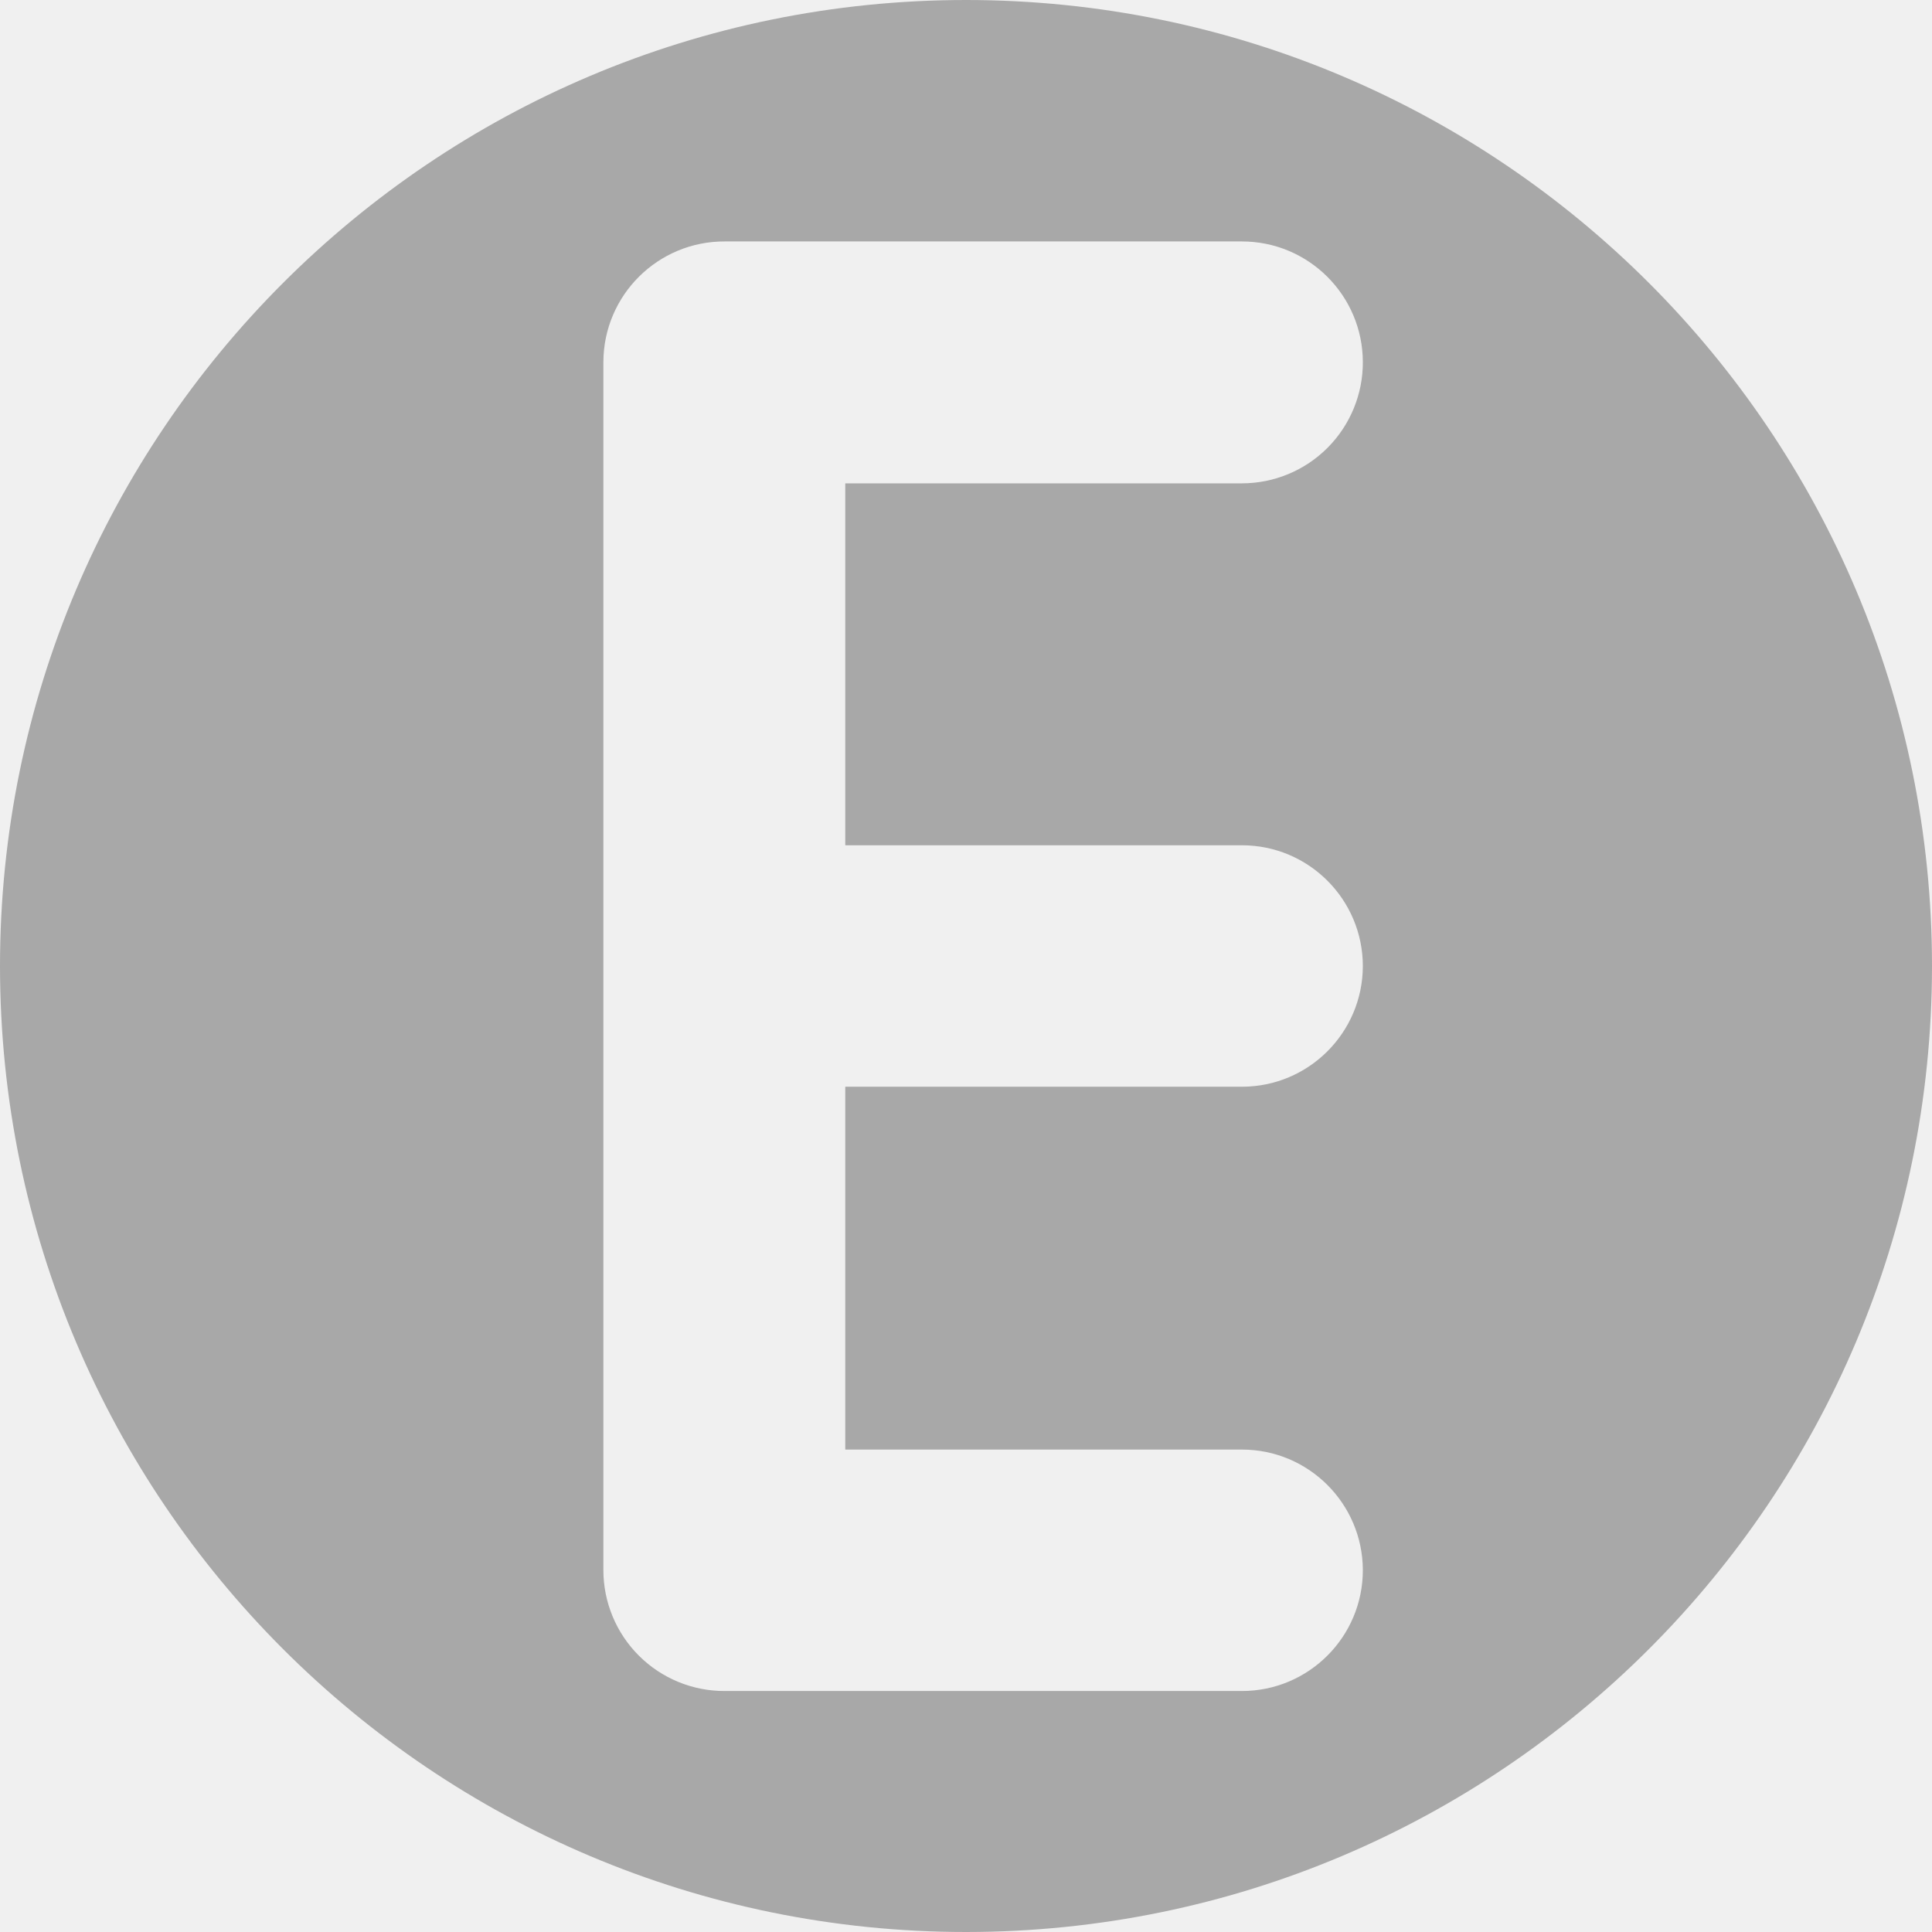
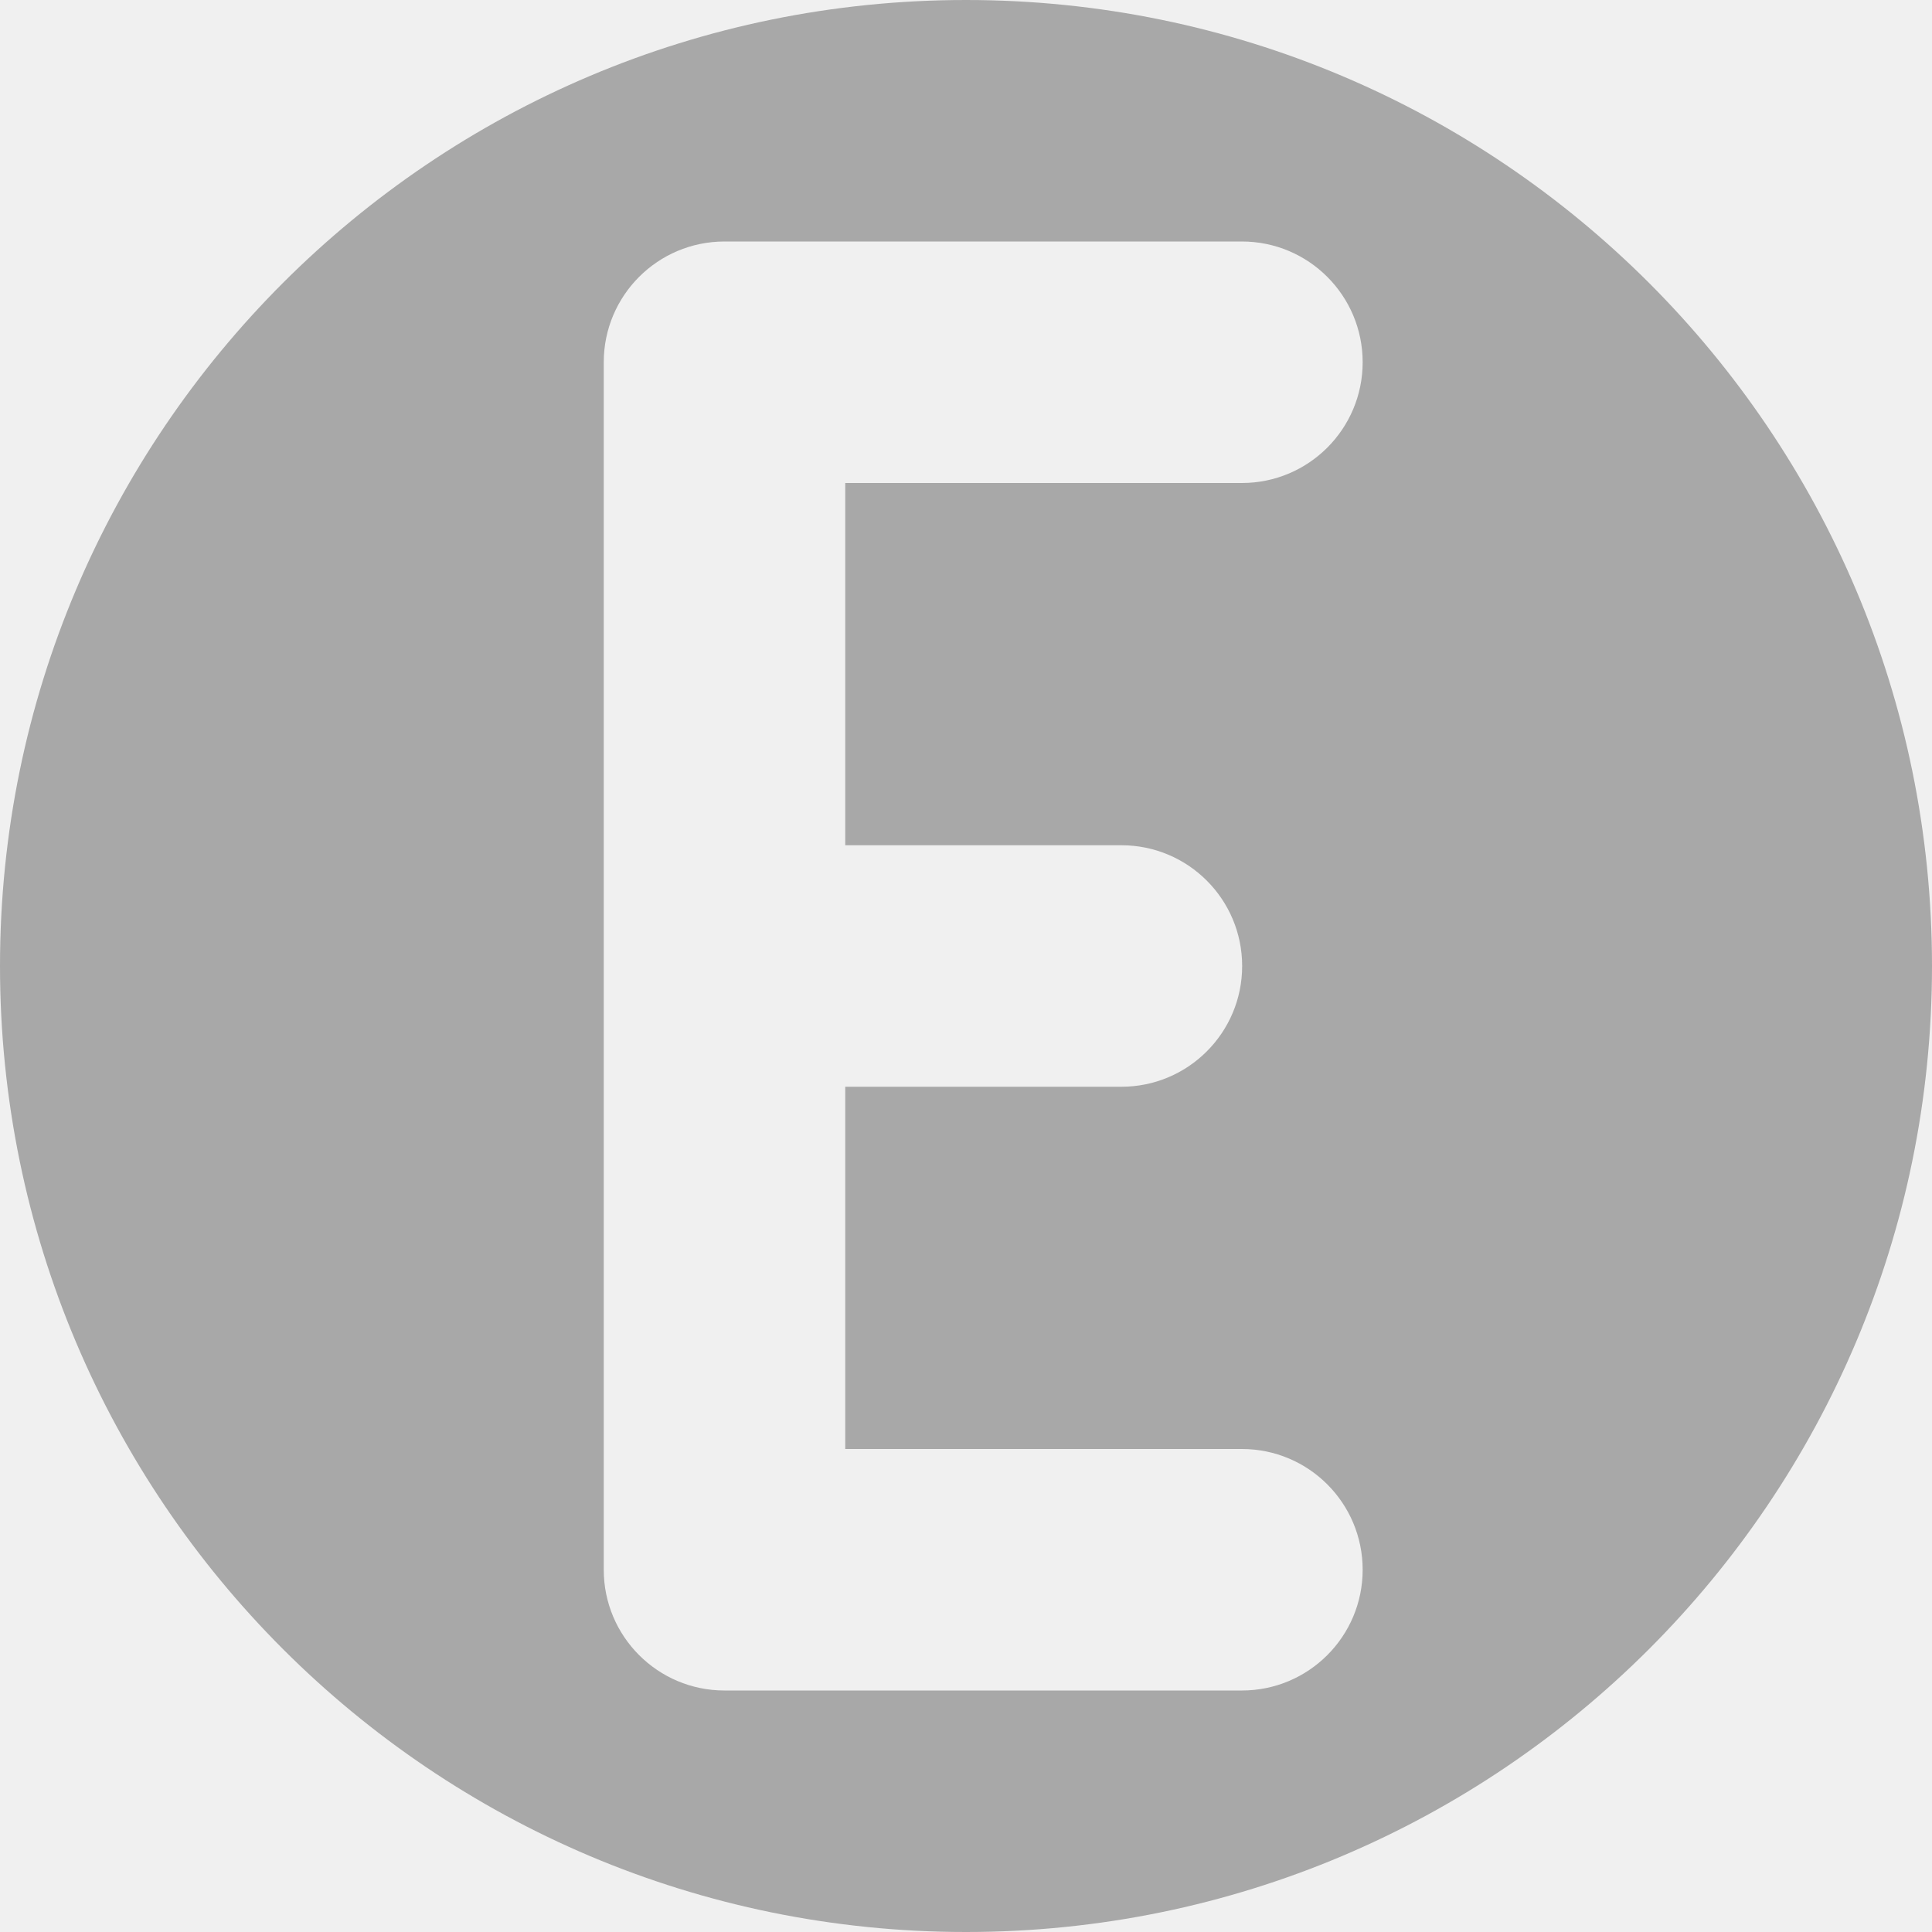
- <svg xmlns="http://www.w3.org/2000/svg" width="16" height="16" viewBox="0 0 4.233 4.233" version="1.1" id="svg1" xml:space="preserve">
-   <defs id="defs1" />
-   <g id="layer1">
-     <path id="path1" style="fill:#a8a8a8;stroke-width:0.529;stroke-linecap:round;stroke-linejoin:round" d="M 2.117 0 A 2.117 2.117 0 0 0 0 2.117 A 2.117 2.117 0 0 0 2.117 4.233 A 2.117 2.117 0 0 0 4.233 2.117 A 2.117 2.117 0 0 0 2.117 0 z M 1.588 0.529 L 2.721 0.529 A 0.265 0.265 0 0 1 2.986 0.793 A 0.265 0.265 0 0 1 2.721 1.059 L 1.852 1.059 L 1.852 1.852 L 2.721 1.852 A 0.265 0.265 0 0 1 2.986 2.117 A 0.265 0.265 0 0 1 2.721 2.381 L 1.852 2.381 L 1.852 3.176 L 2.721 3.176 A 0.265 0.265 0 0 1 2.986 3.44 A 0.265 0.265 0 0 1 2.721 3.705 L 1.588 3.705 A 0.265 0.265 0 0 1 1.322 3.44 L 1.322 2.117 A 0.265 0.265 0 0 1 1.322 2.115 L 1.322 0.795 A 0.265 0.265 0 0 1 1.322 0.793 A 0.265 0.265 0 0 1 1.588 0.529 z " />
-   </g>
+ <svg xmlns="http://www.w3.org/2000/svg" width="16" height="16" viewBox="0 0 16 16" fill="none" version="1.1" id="svg6">
+   <defs id="defs6">
+     <clipPath clipPathUnits="userSpaceOnUse" id="clipPath7">
+       <g id="g8">
+         <rect width="16" height="16" fill="#ffffff" id="rect8" x="0" y="0" />
+       </g>
+     </clipPath>
+   </defs>
+   <path id="path1" style="fill:#a8a8a8;stroke-width:2;stroke-linecap:round;stroke-linejoin:round" d="M 8 0 A 8 8 0 0 0 0 8 A 8 8 0 0 0 8 16 A 8 8 0 0 0 16 8 A 8 8 0 0 0 8 0 z M 6 2 L 10.285 2 A 1 1 0 0 1 11.285 3 A 1 1 0 0 1 10.285 4 L 7 4 L 7 7 L 9.287 7 A 1 1 0 0 1 10.287 8 A 1 1 0 0 1 9.287 9 L 7 9 L 7 12 L 10.285 12 A 1 1 0 0 1 11.285 13 A 1 1 0 0 1 10.285 14 L 6 14 A 1 1 0 0 1 5 13 L 5 8 L 5 3 A 1 1 0 0 1 6 2 z " />
</svg>
